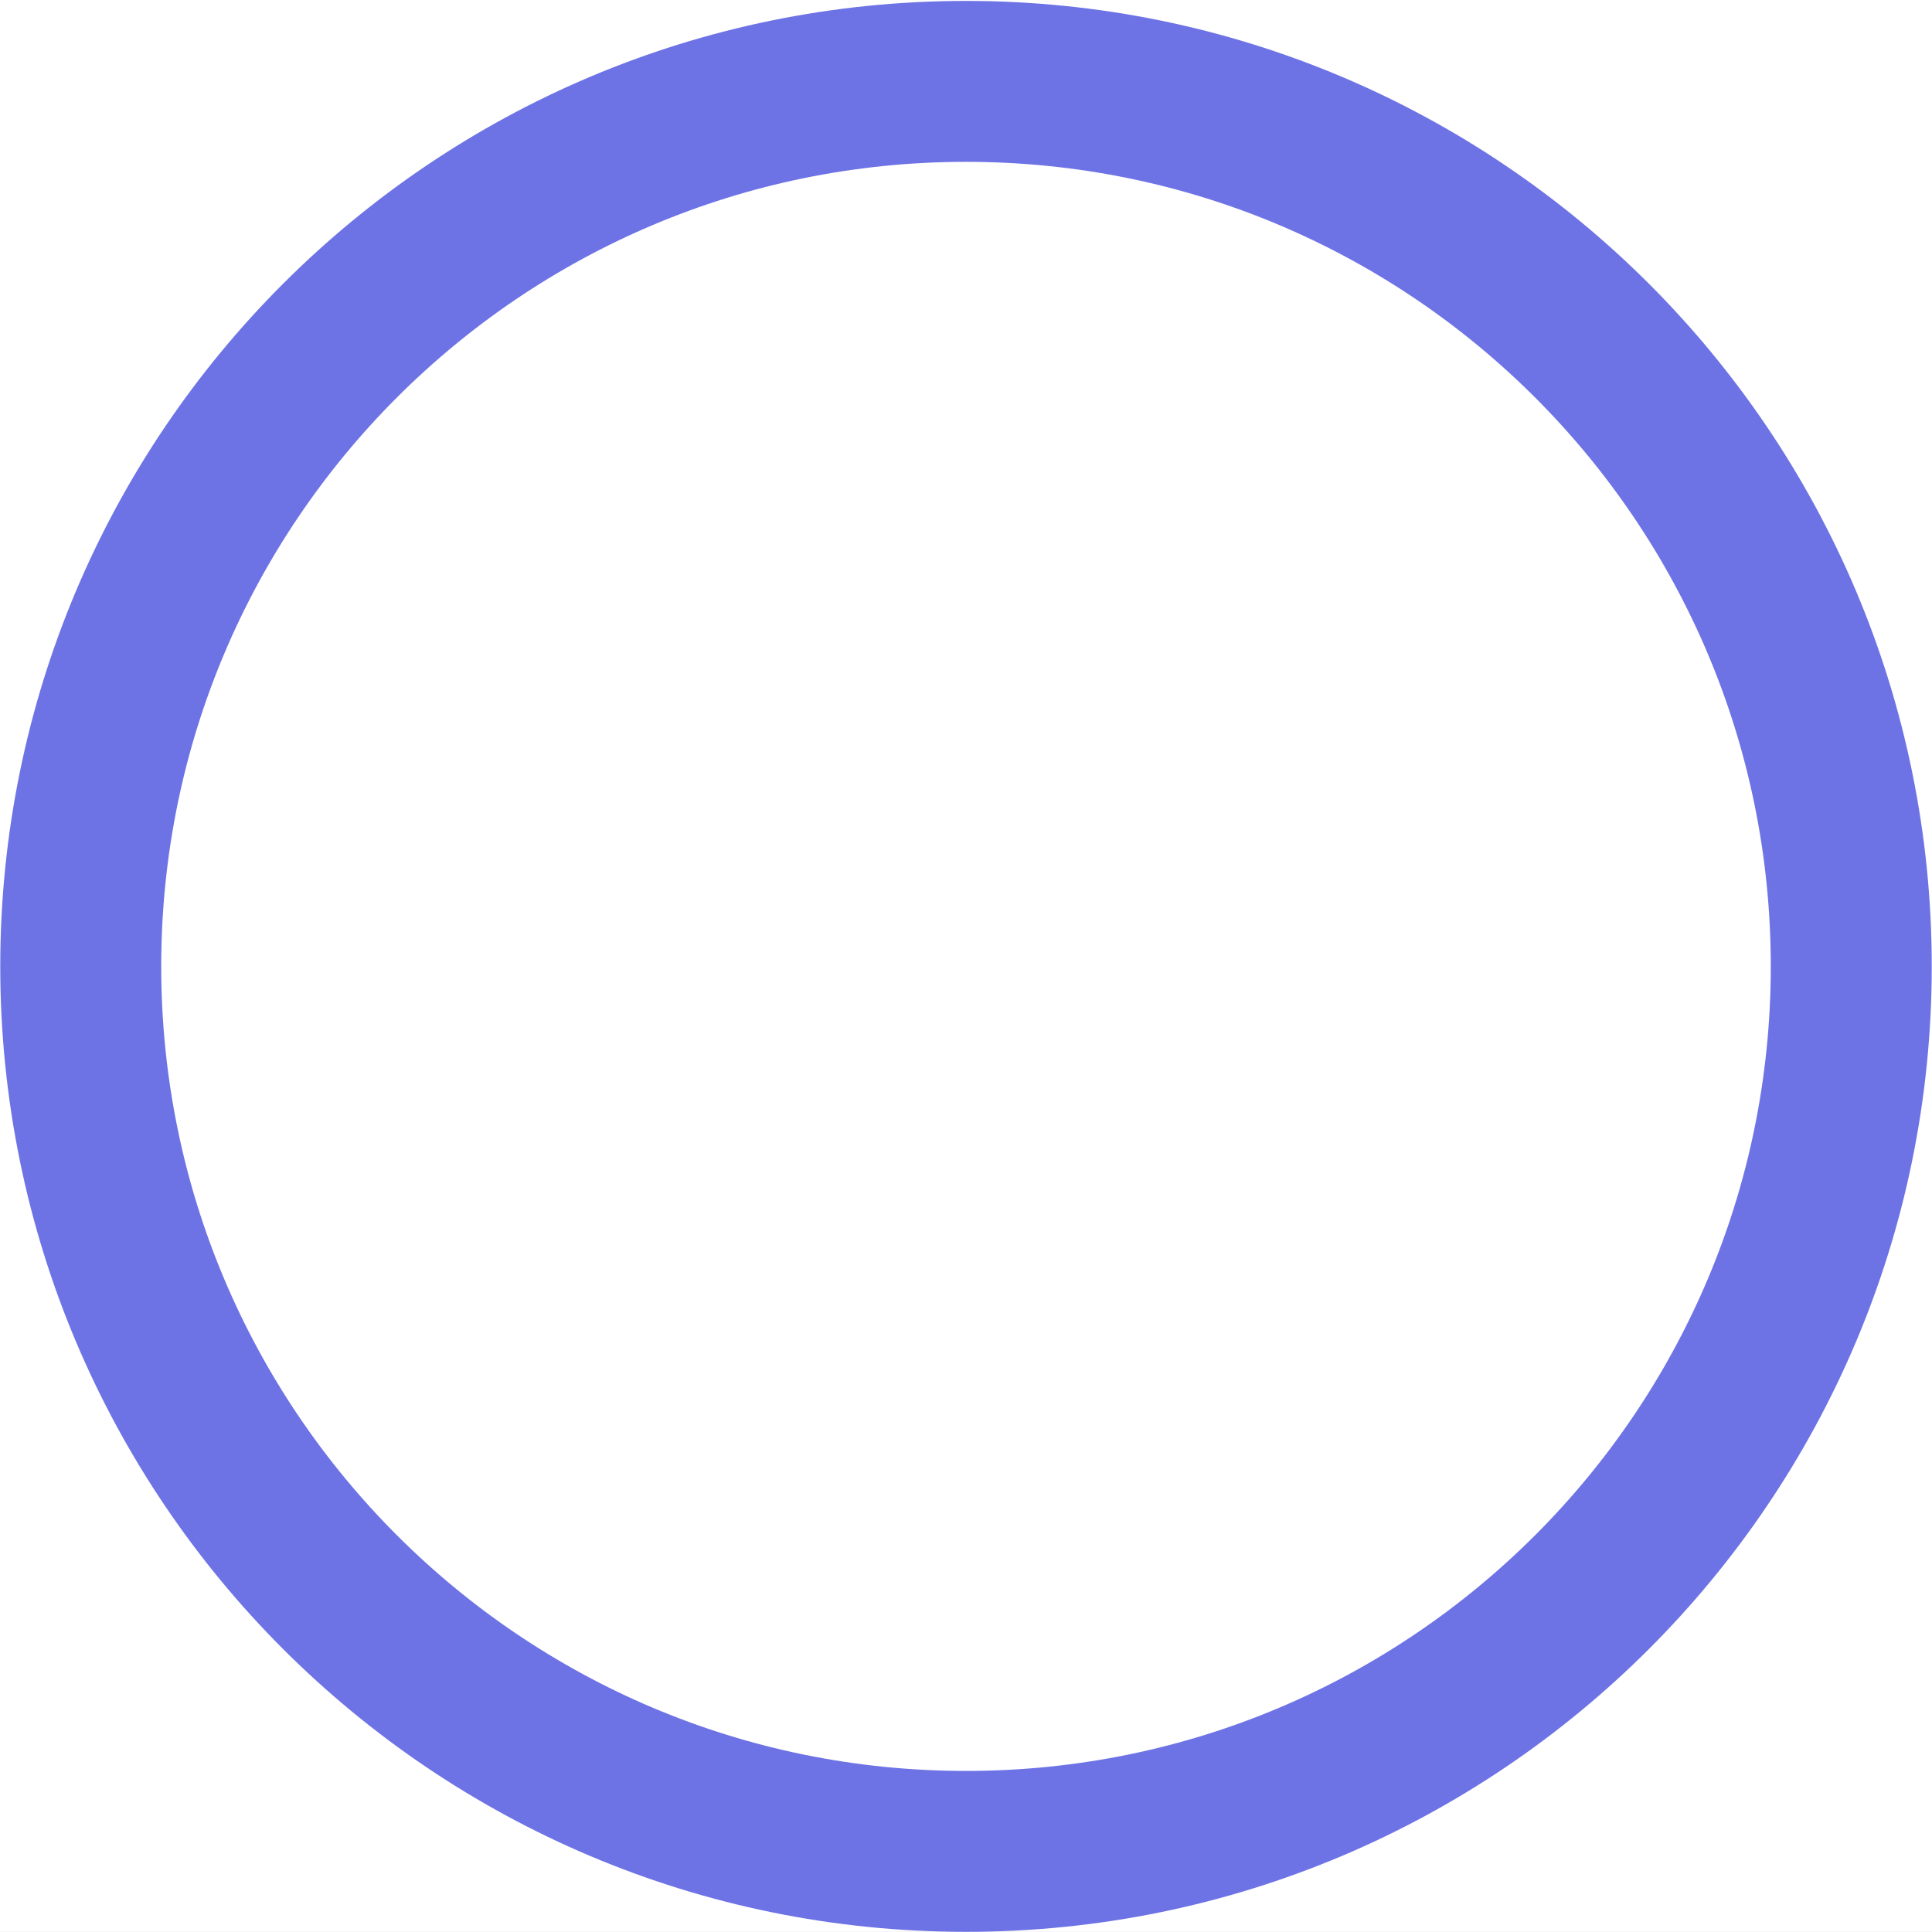
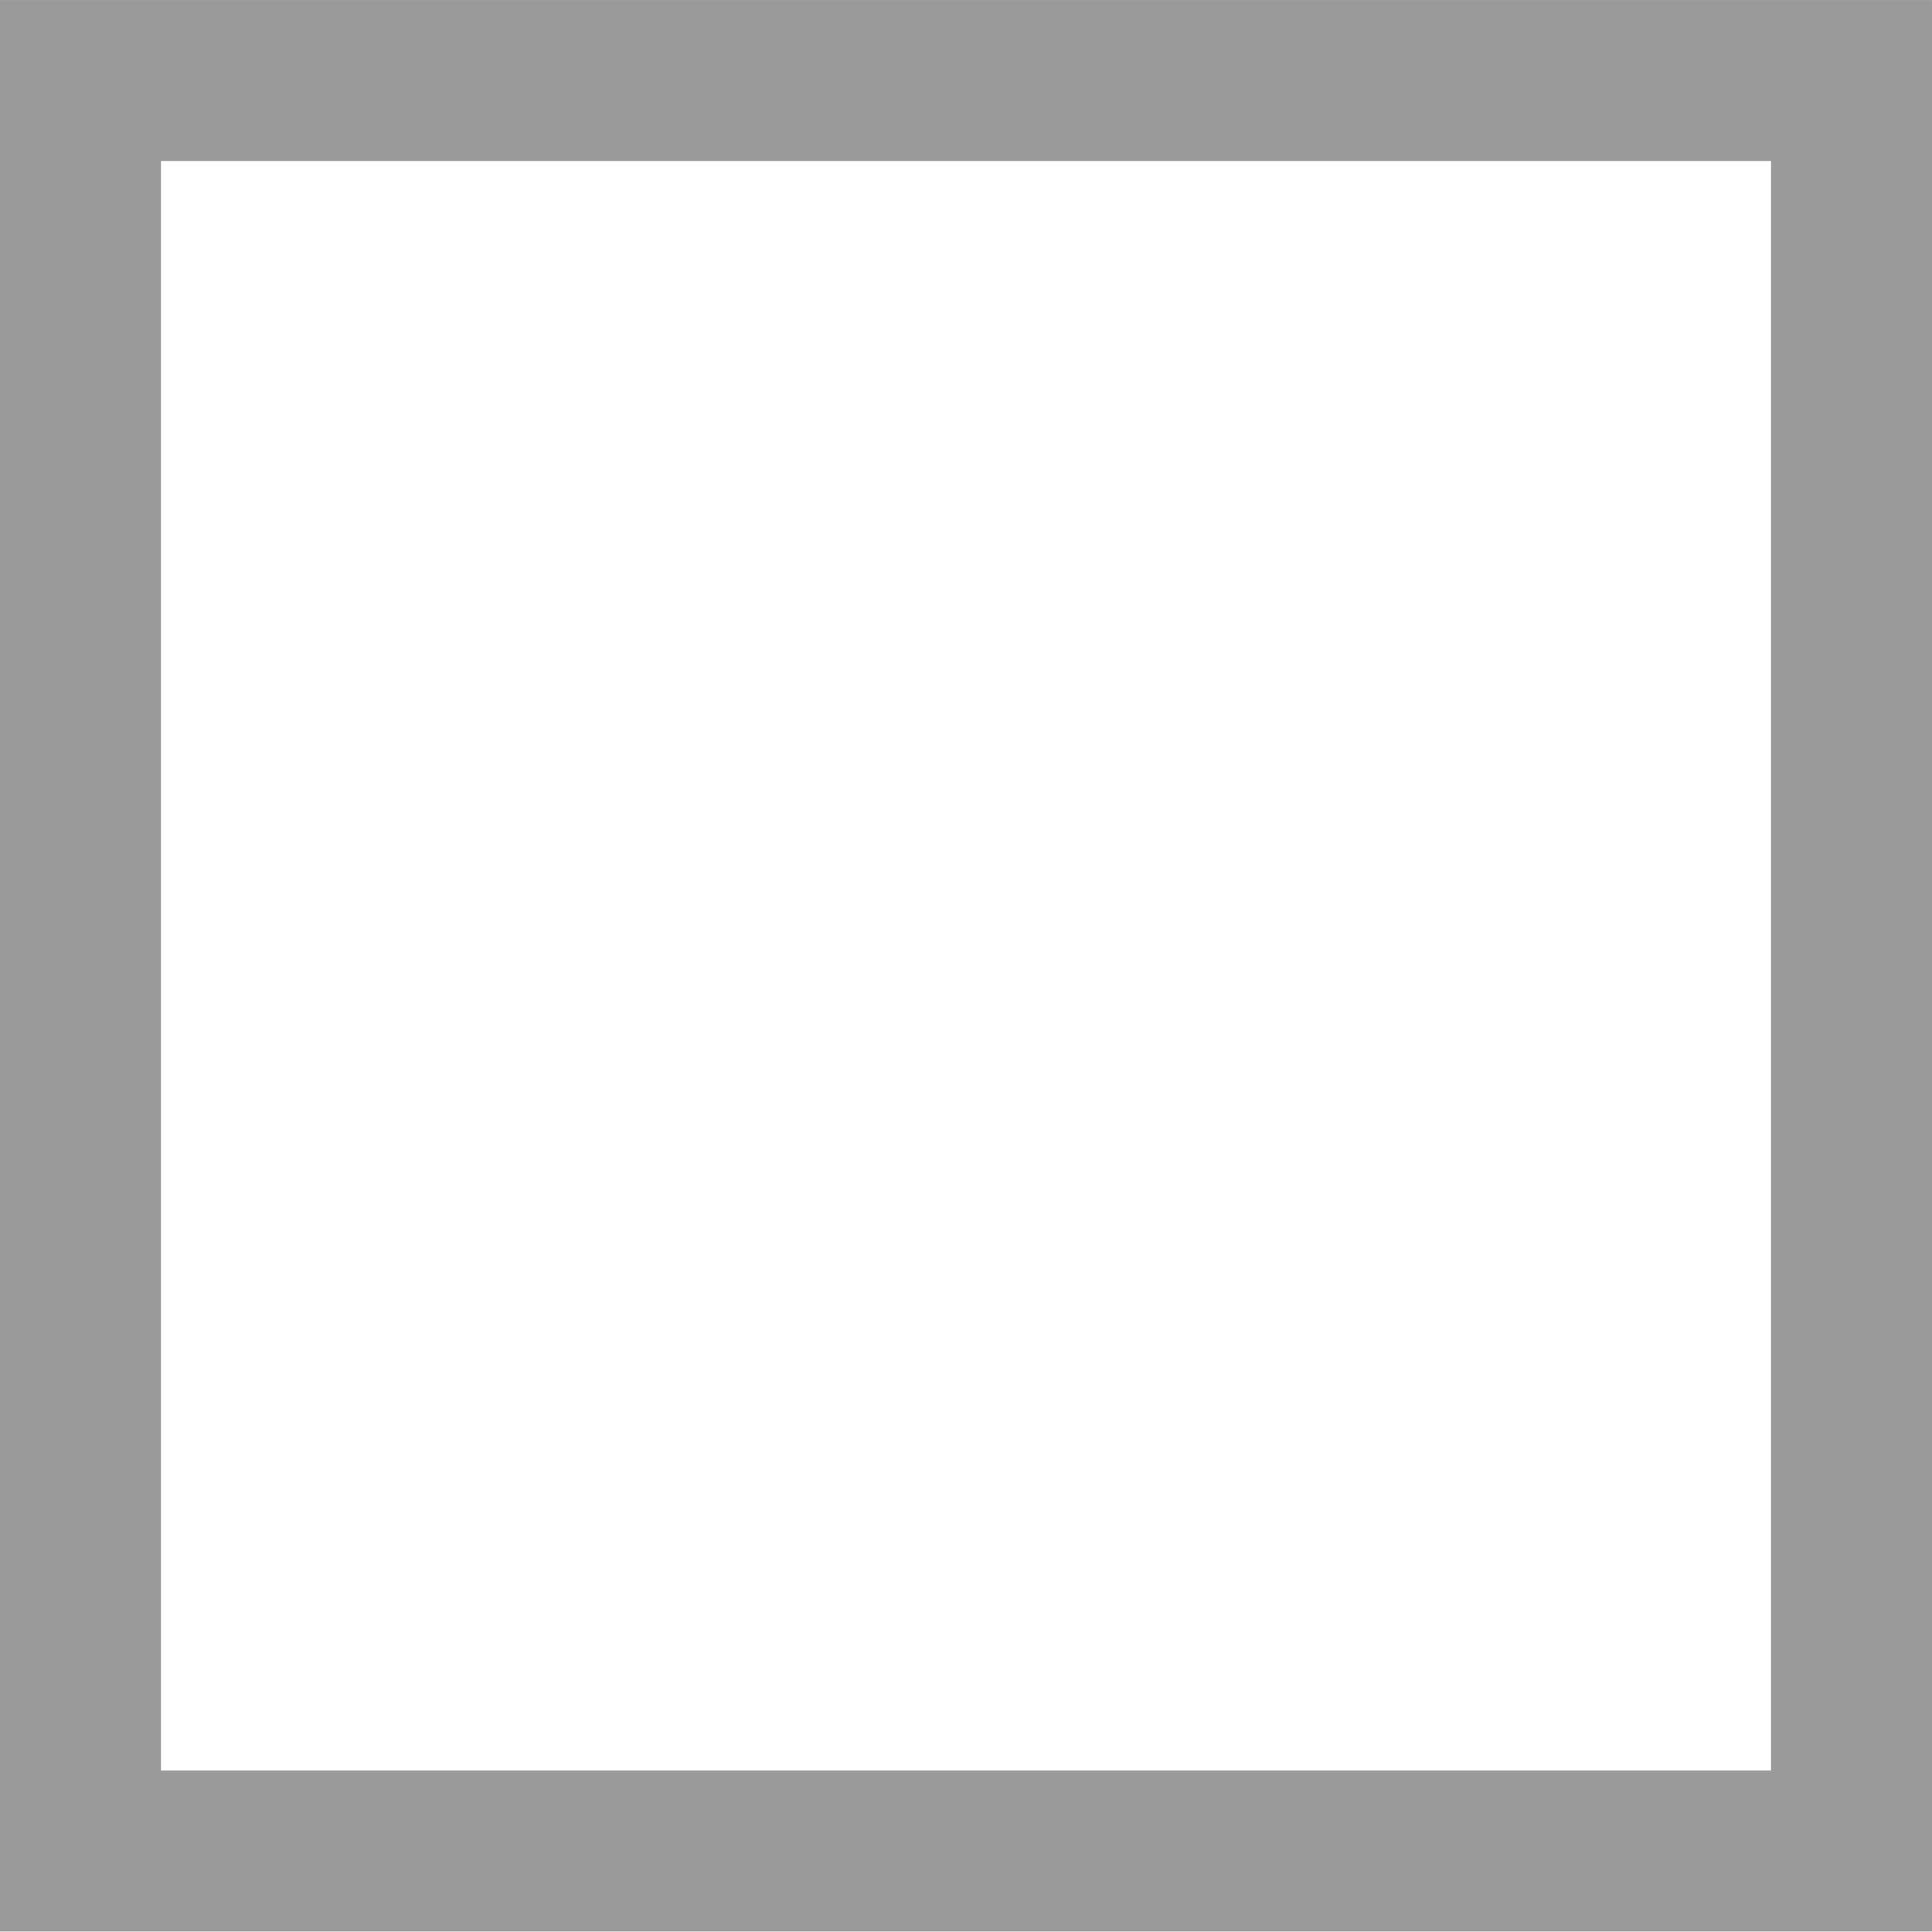
<svg xmlns="http://www.w3.org/2000/svg" width="24.006" height="23.999" id="svg3833" version="1.1">
  <defs id="defs3835" />
  <g id="layer1" transform="translate(-3.332142,-3.078609)">
    <rect style="color:#000000;fill:#ffffff;fill-opacity:1;fill-rule:nonzero;stroke:none;stroke-width:2;marker:none;visibility:visible;display:inline;overflow:visible;enable-background:accumulate" id="rect3848" width="24.006" height="23.999" x="3.332" y="3.079" />
-     <path style="color:#000000;fill:none;stroke:#6d73e5;stroke-width:2.7;stroke-miterlimit:4;stroke-opacity:1;stroke-dasharray:none;marker:none;visibility:visible;display:inline;overflow:visible;enable-background:accumulate" id="path3788-0" d="m 564.271,336.027 c 0,8.201 -6.648,14.849 -14.849,14.849 -8.201,0 -14.849,-6.648 -14.849,-14.849 0,-8.201 6.648,-14.849 14.849,-14.849 8.201,0 14.849,6.648 14.849,14.849 z" transform="matrix(0.7407786,0,0,0.7405597,-391.6649,-233.7617)" />
+     <rect style="color:#000000;fill:none;stroke:#9a9a9a;stroke-width:2;stroke-miterlimit:4;stroke-opacity:1;stroke-dasharray:none;marker:none;visibility:visible;display:inline;overflow:visible;enable-background:accumulate" id="rect3856-9" width="22.006" height="21.999" x="4.332" y="4.079" />
  </g>
</svg>
